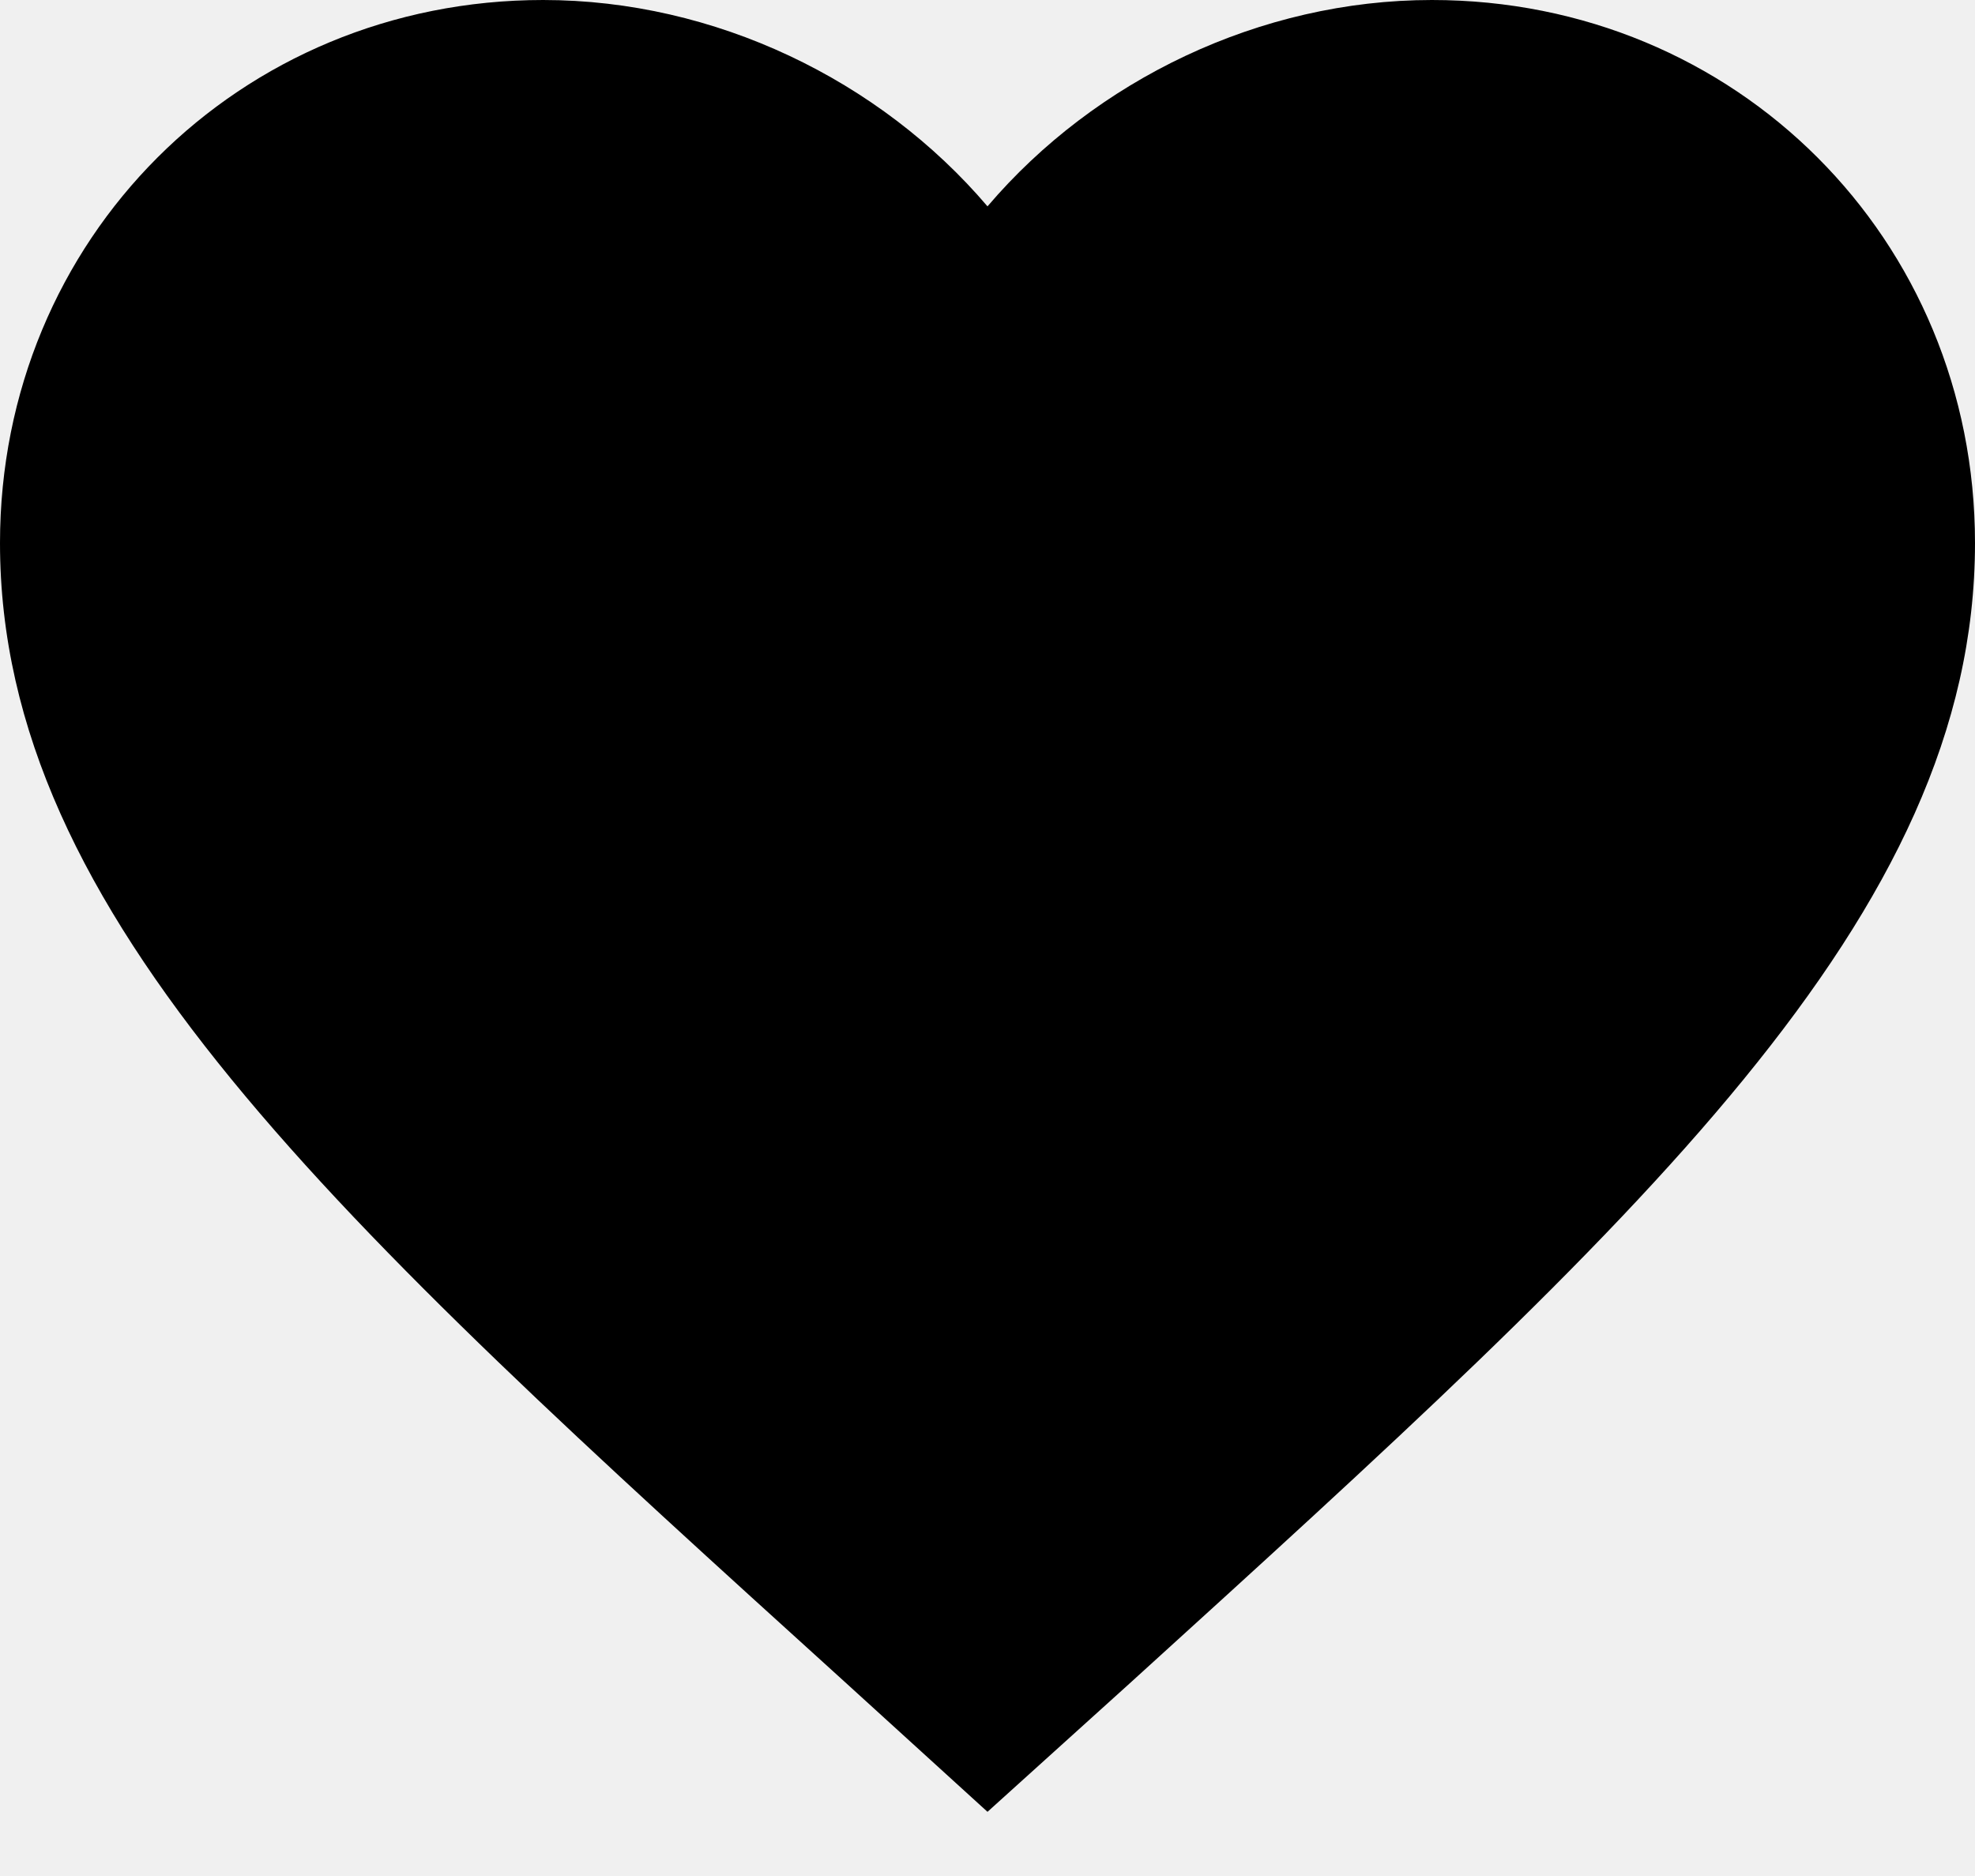
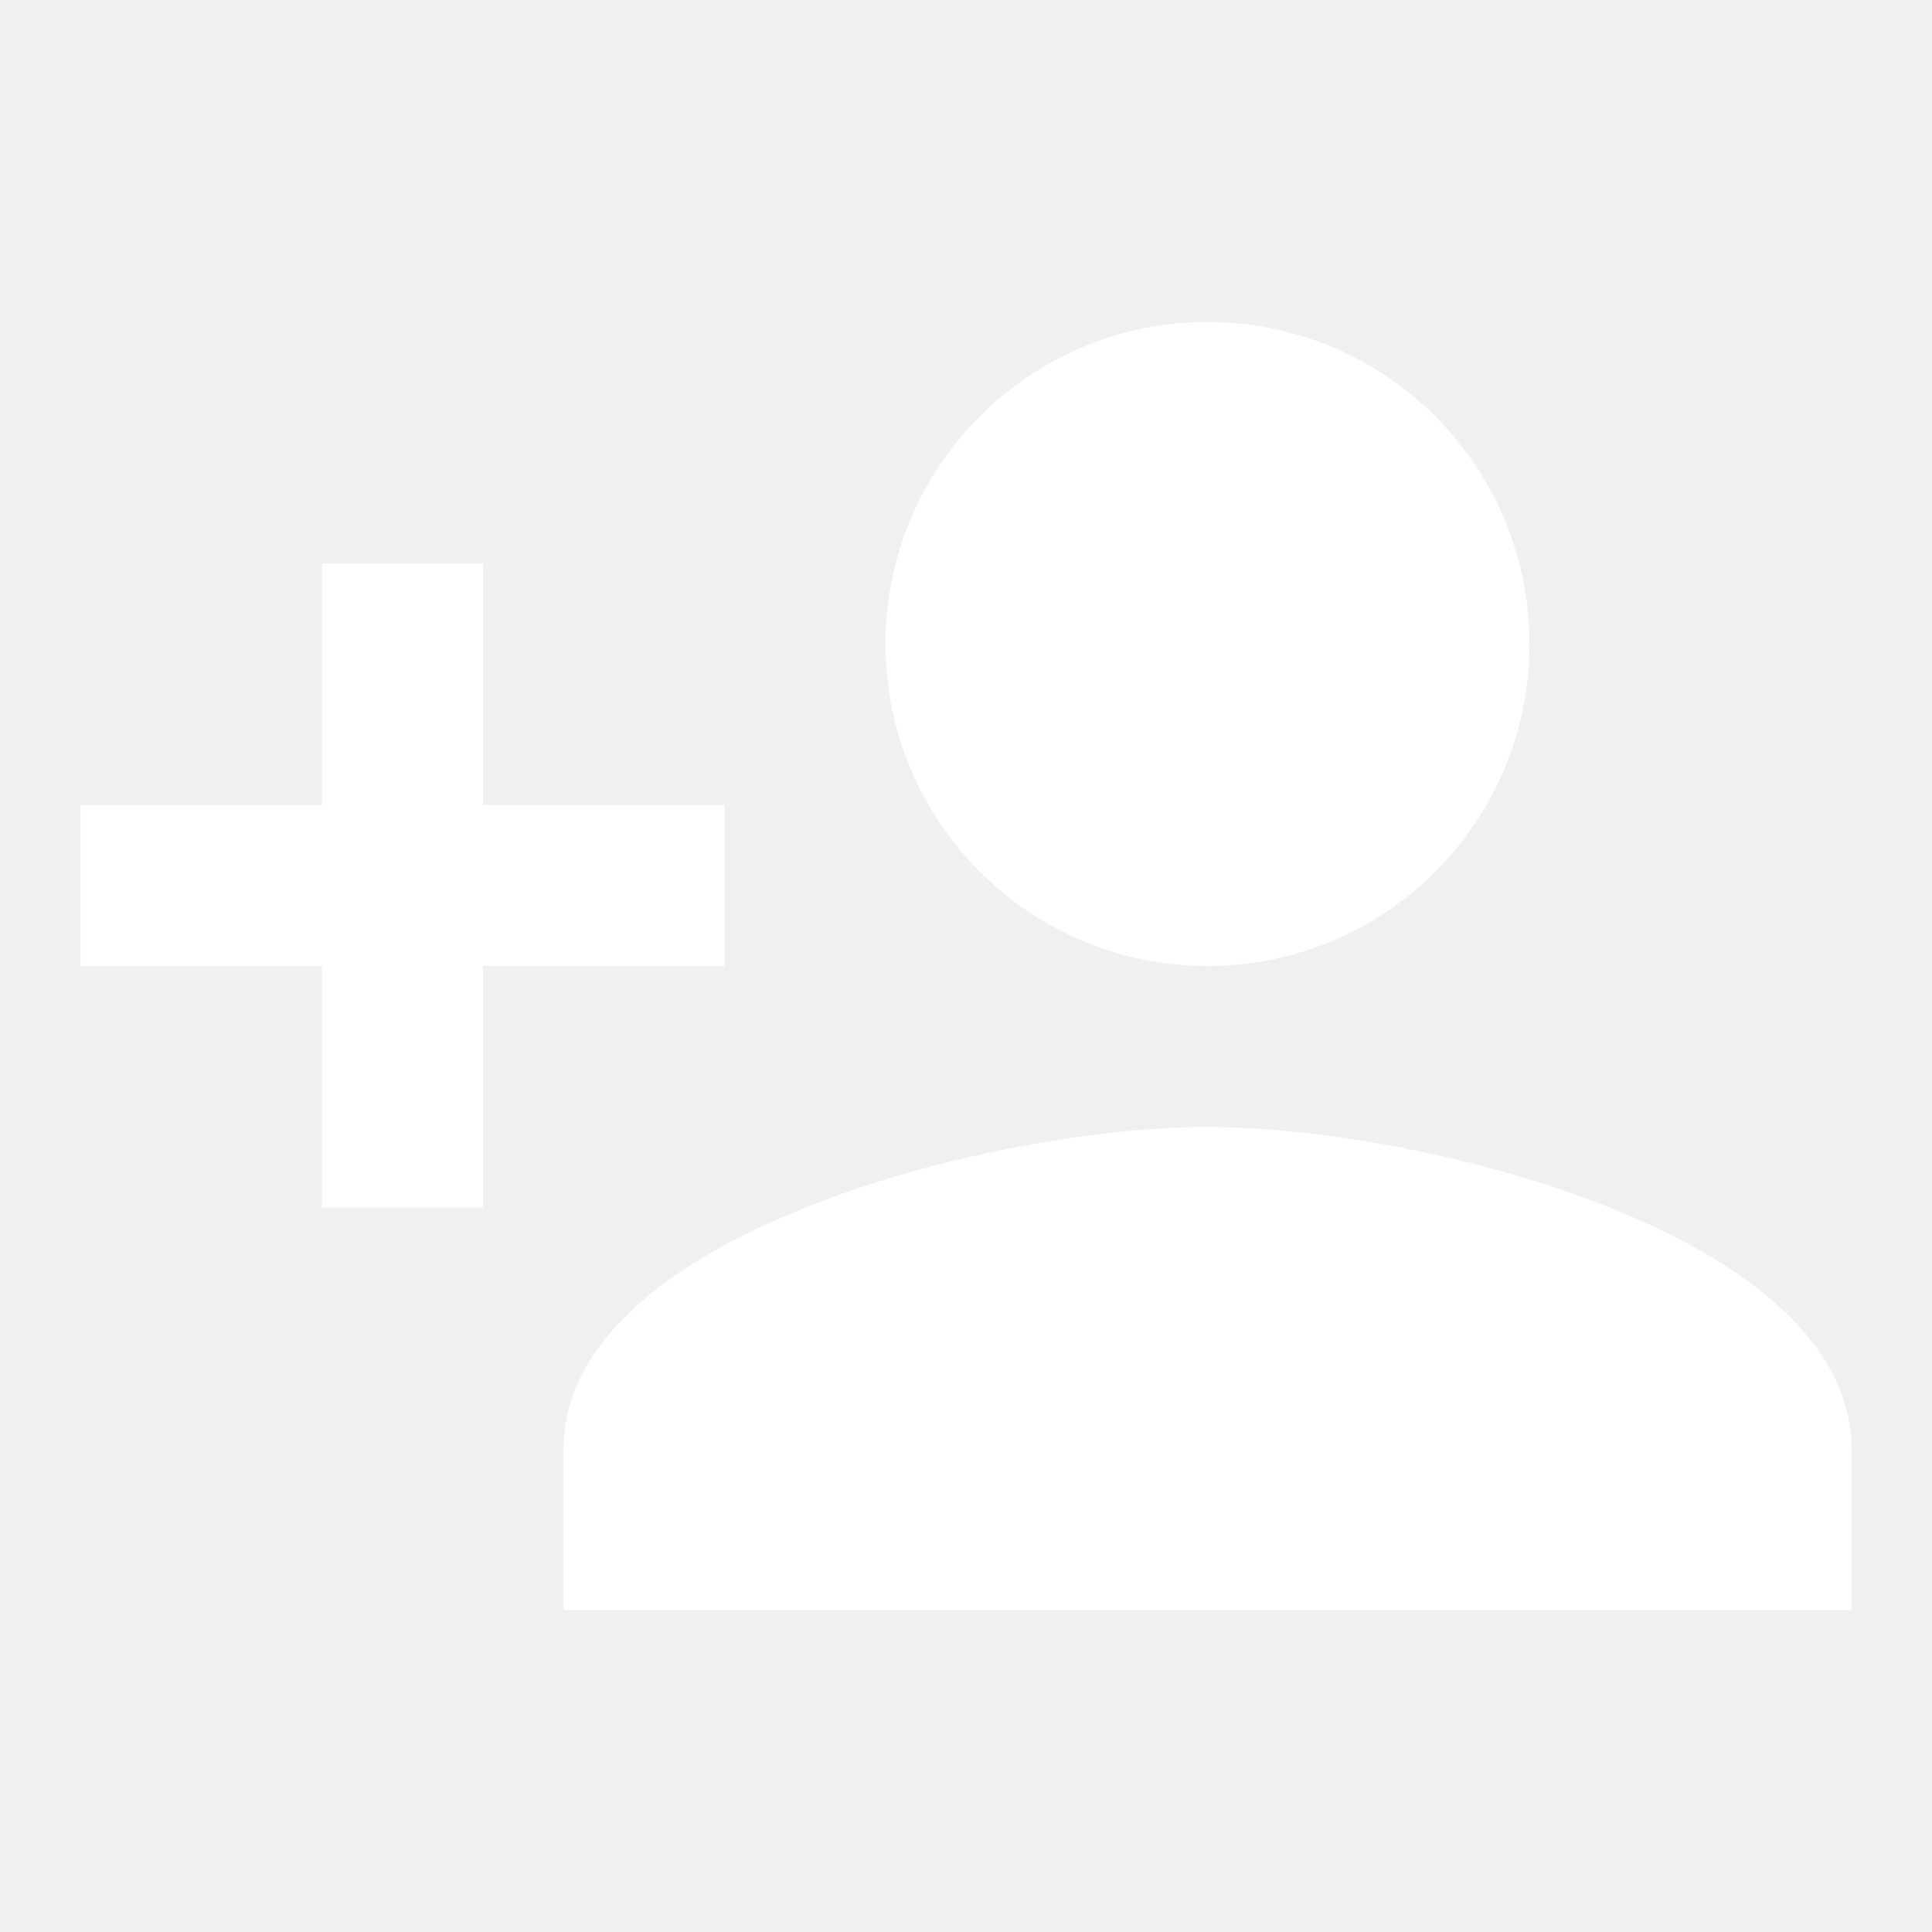
- <svg xmlns="http://www.w3.org/2000/svg" width="20" height="19" viewBox="0 0 20 19" fill="none">
-   <path d="M10 18.35L8.55 17.03C3.4 12.36 0 9.28 0 5.5C0 2.42 2.42 0 5.5 0C7.24 0 8.91 0.81 10 2.09C11.09 0.81 12.76 0 14.5 0C17.58 0 20 2.42 20 5.5C20 9.28 16.6 12.36 11.45 17.04L10 18.35Z" fill="black" />
+ <svg xmlns="http://www.w3.org/2000/svg" height="24px" viewBox="0 0 24 24" width="24px" fill="white">
+   <path d="M0 0h24v24H0z" fill="none" />
+   <path d="M15 12c2.21 0 4-1.79 4-4s-1.79-4-4-4-4 1.79-4 4 1.79 4 4 4zm-9-2V7H4v3H1v2h3v3h2v-3h3v-2H6zm9 4c-2.67 0-8 1.34-8 4v2h16v-2c0-2.66-5.33-4-8-4z" />
</svg>
